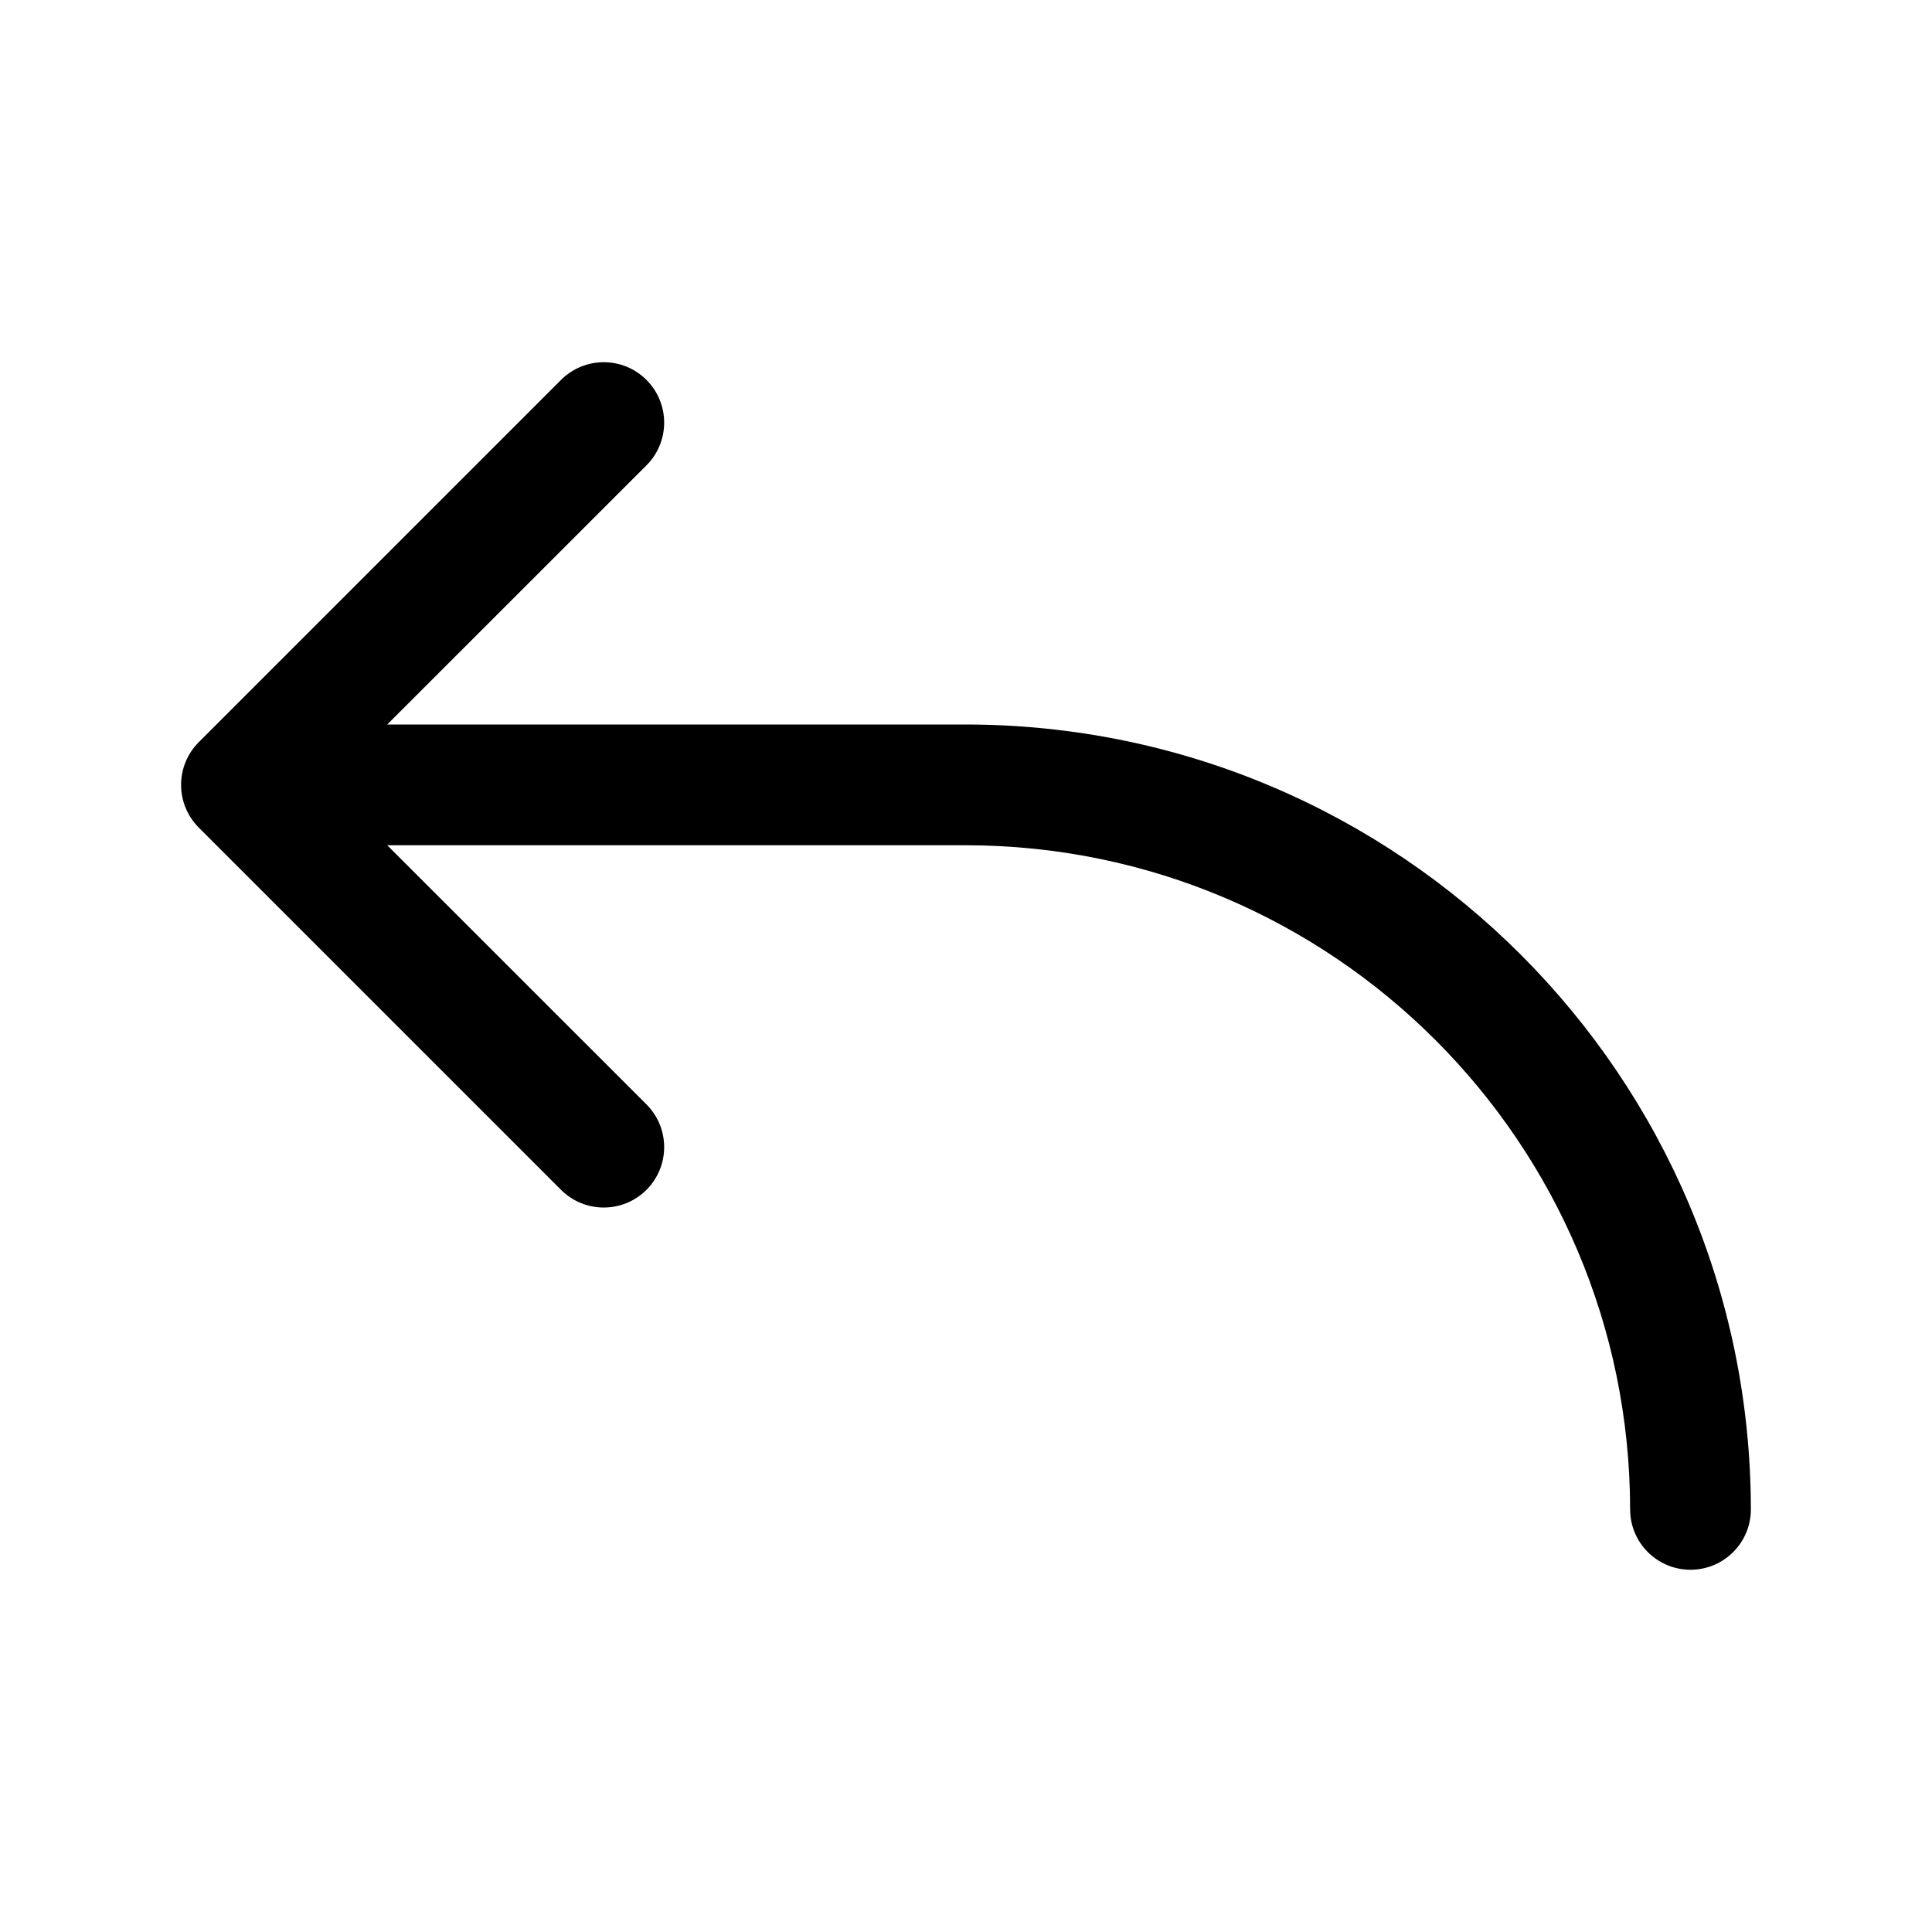
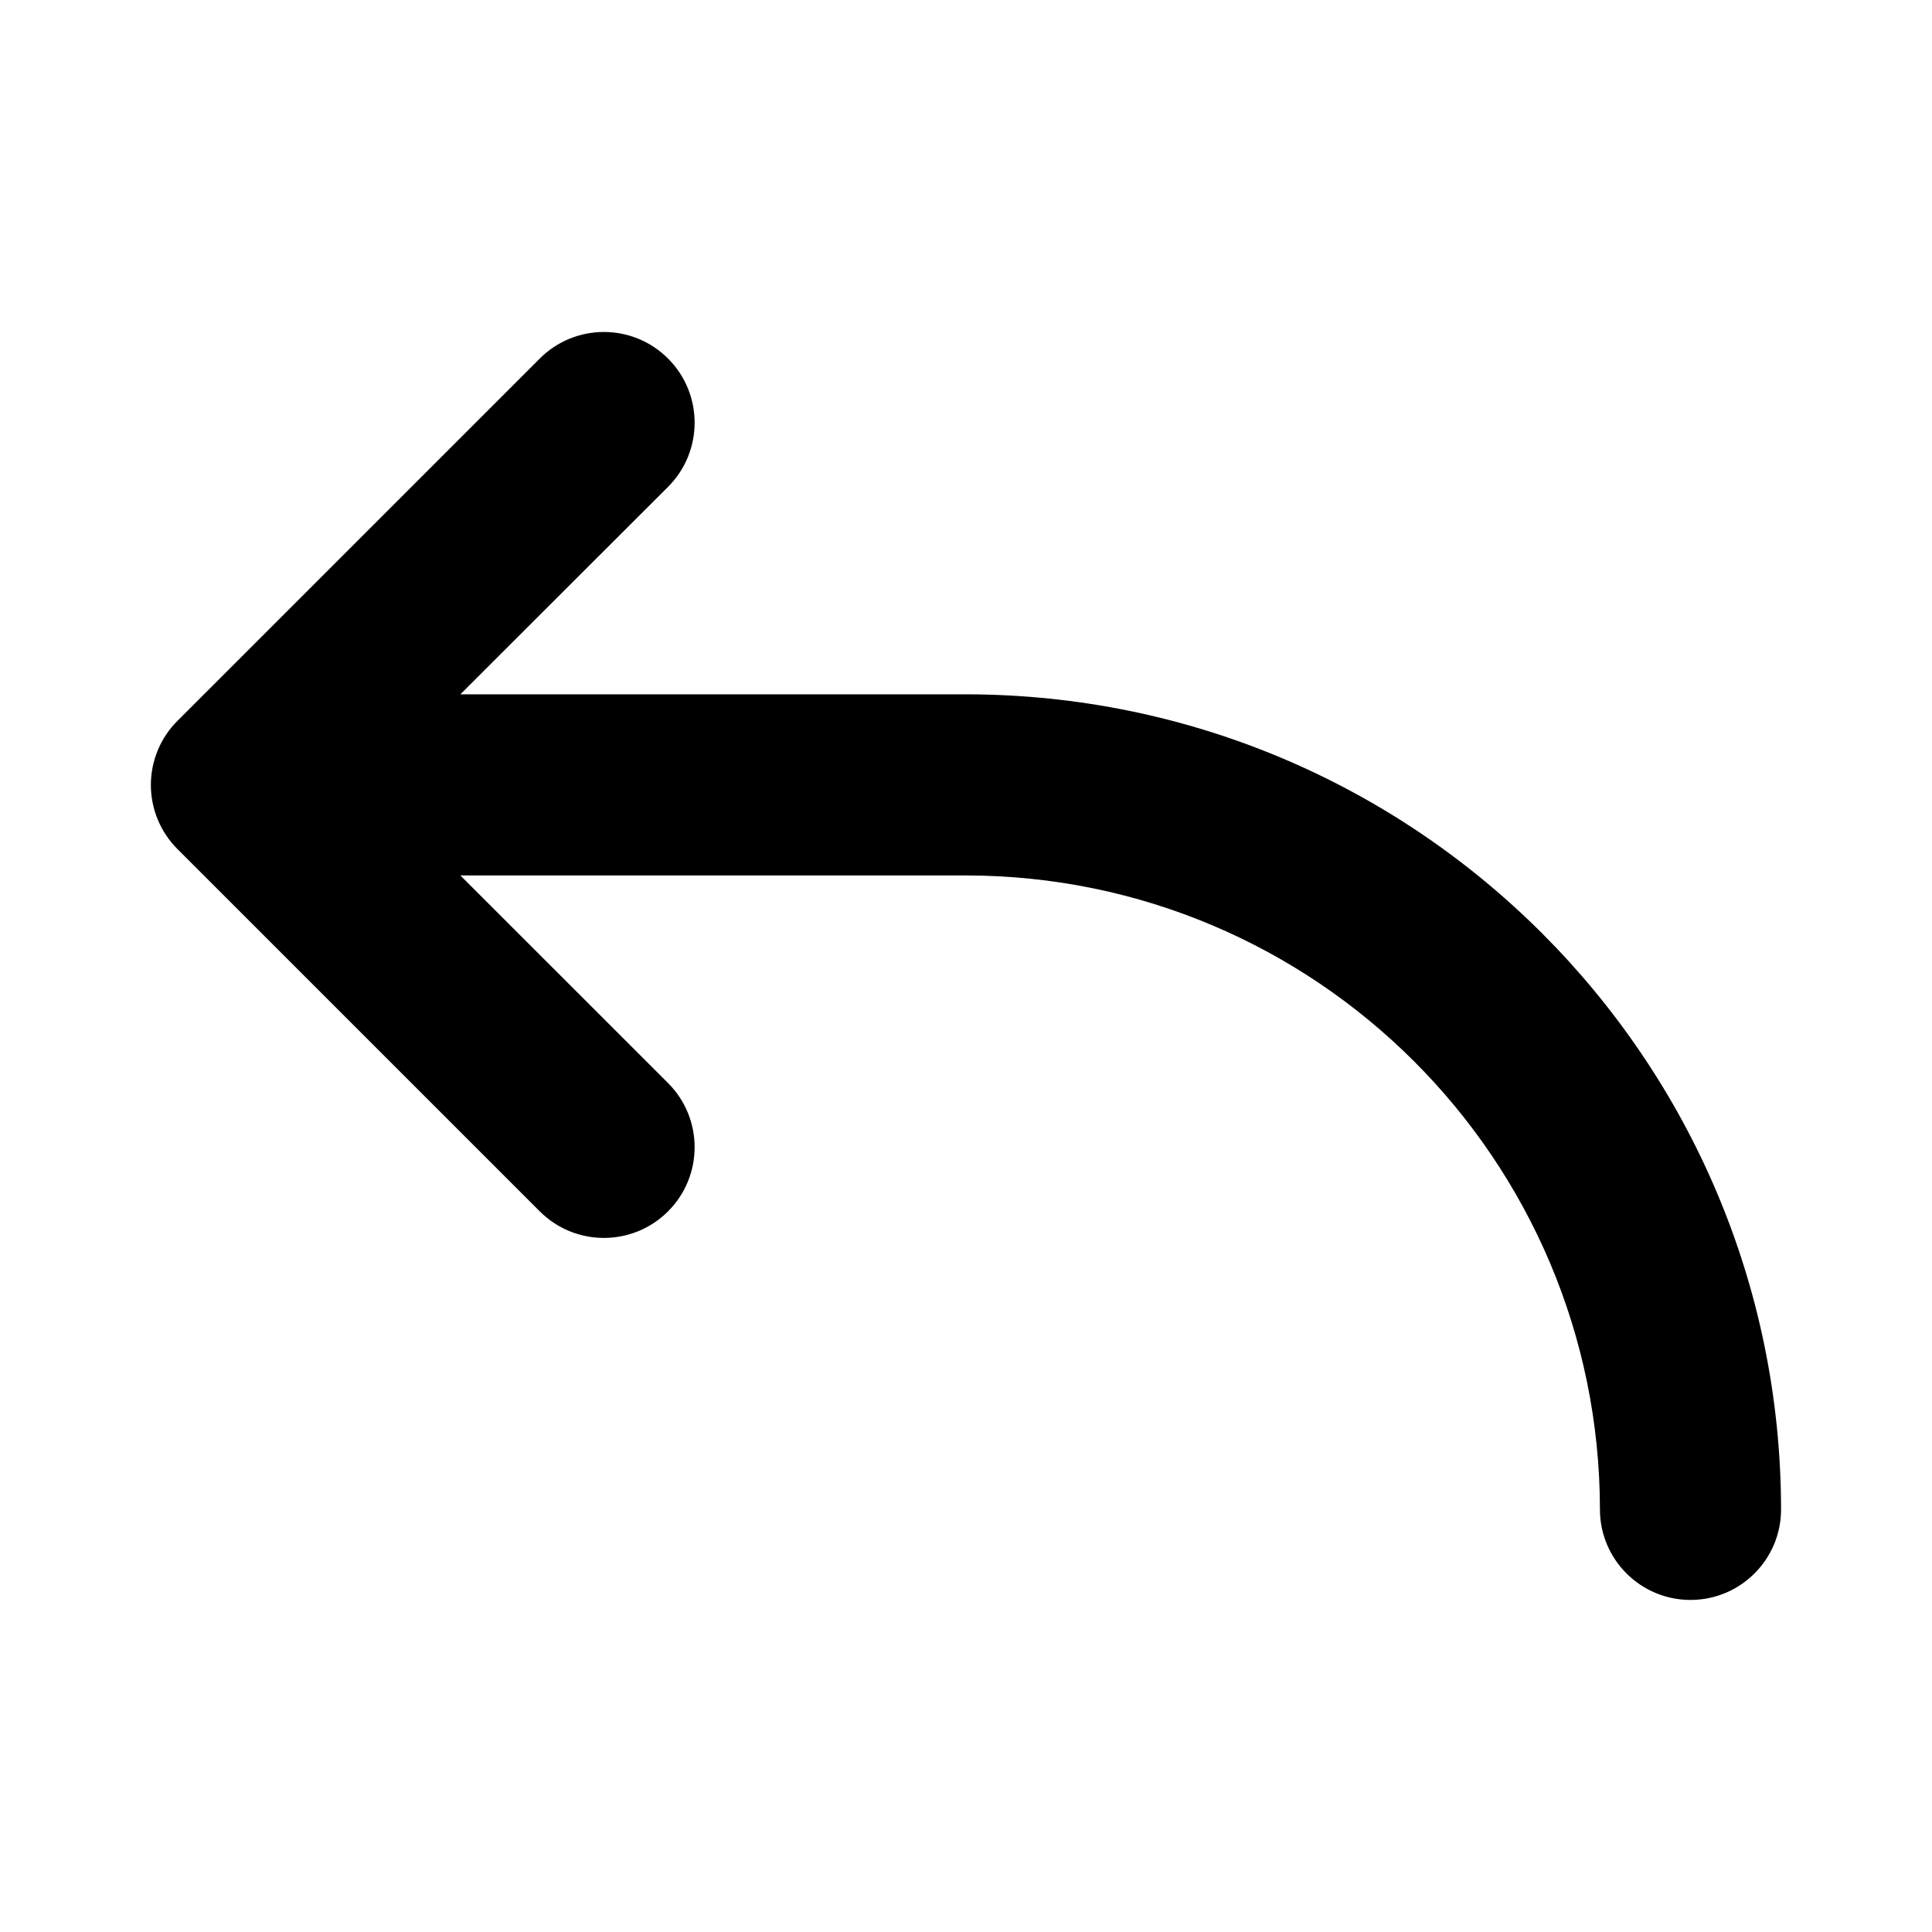
<svg xmlns="http://www.w3.org/2000/svg" viewBox="0 0 256 256" fill="#000">
-   <path d="M232,200a8,8,0,0,1-16,0,88.1,88.1,0,0,0-88-88H51.31l34.35,34.34a8,8,0,0,1-11.32,11.32l-48-48a8,8,0,0,1,0-11.32l48-48A8,8,0,0,1,85.66,61.66L51.31,96H128A104.11,104.11,0,0,1,232,200Z" />
+   <path d="M236,200a12,12,0,0,1-24,0,84.09,84.09,0,0,0-84-84H61l27.52,27.51a12,12,0,0,1-17,17l-48-48a12,12,0,0,1,0-17l48-48a12,12,0,0,1,17,17L61,92h67A108.12,108.12,0,0,1,236,200Z" />
</svg>
